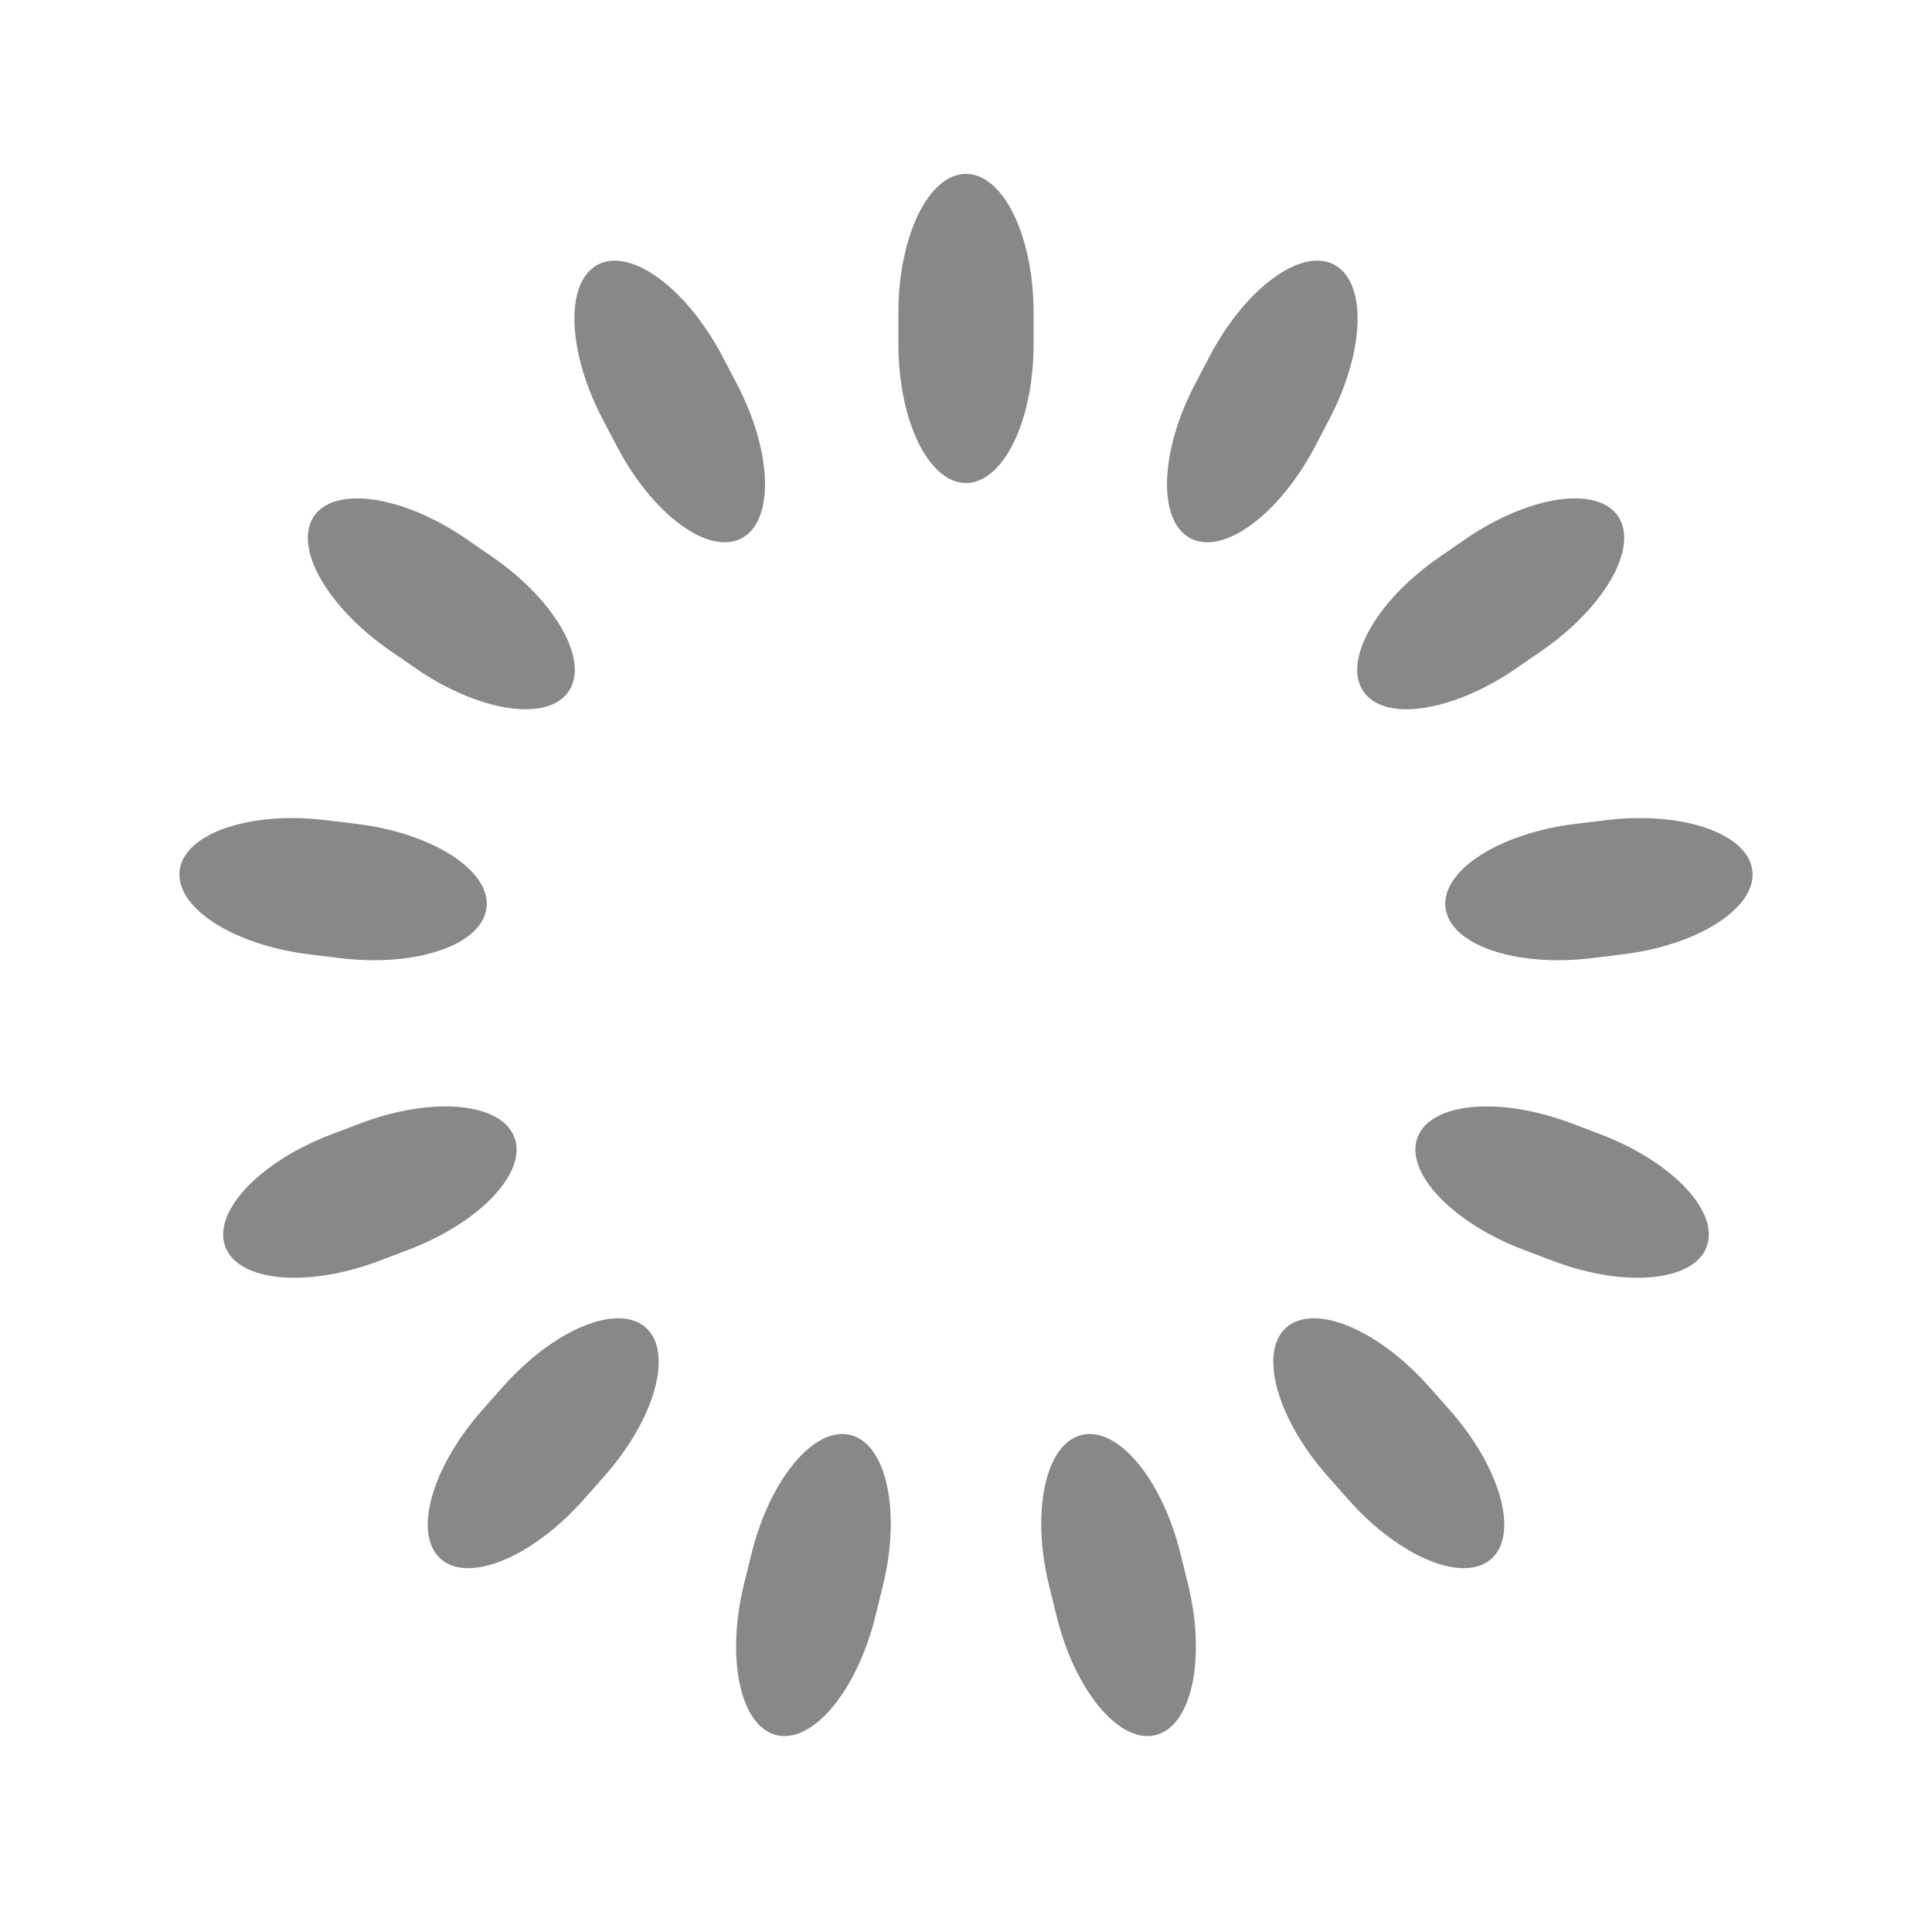
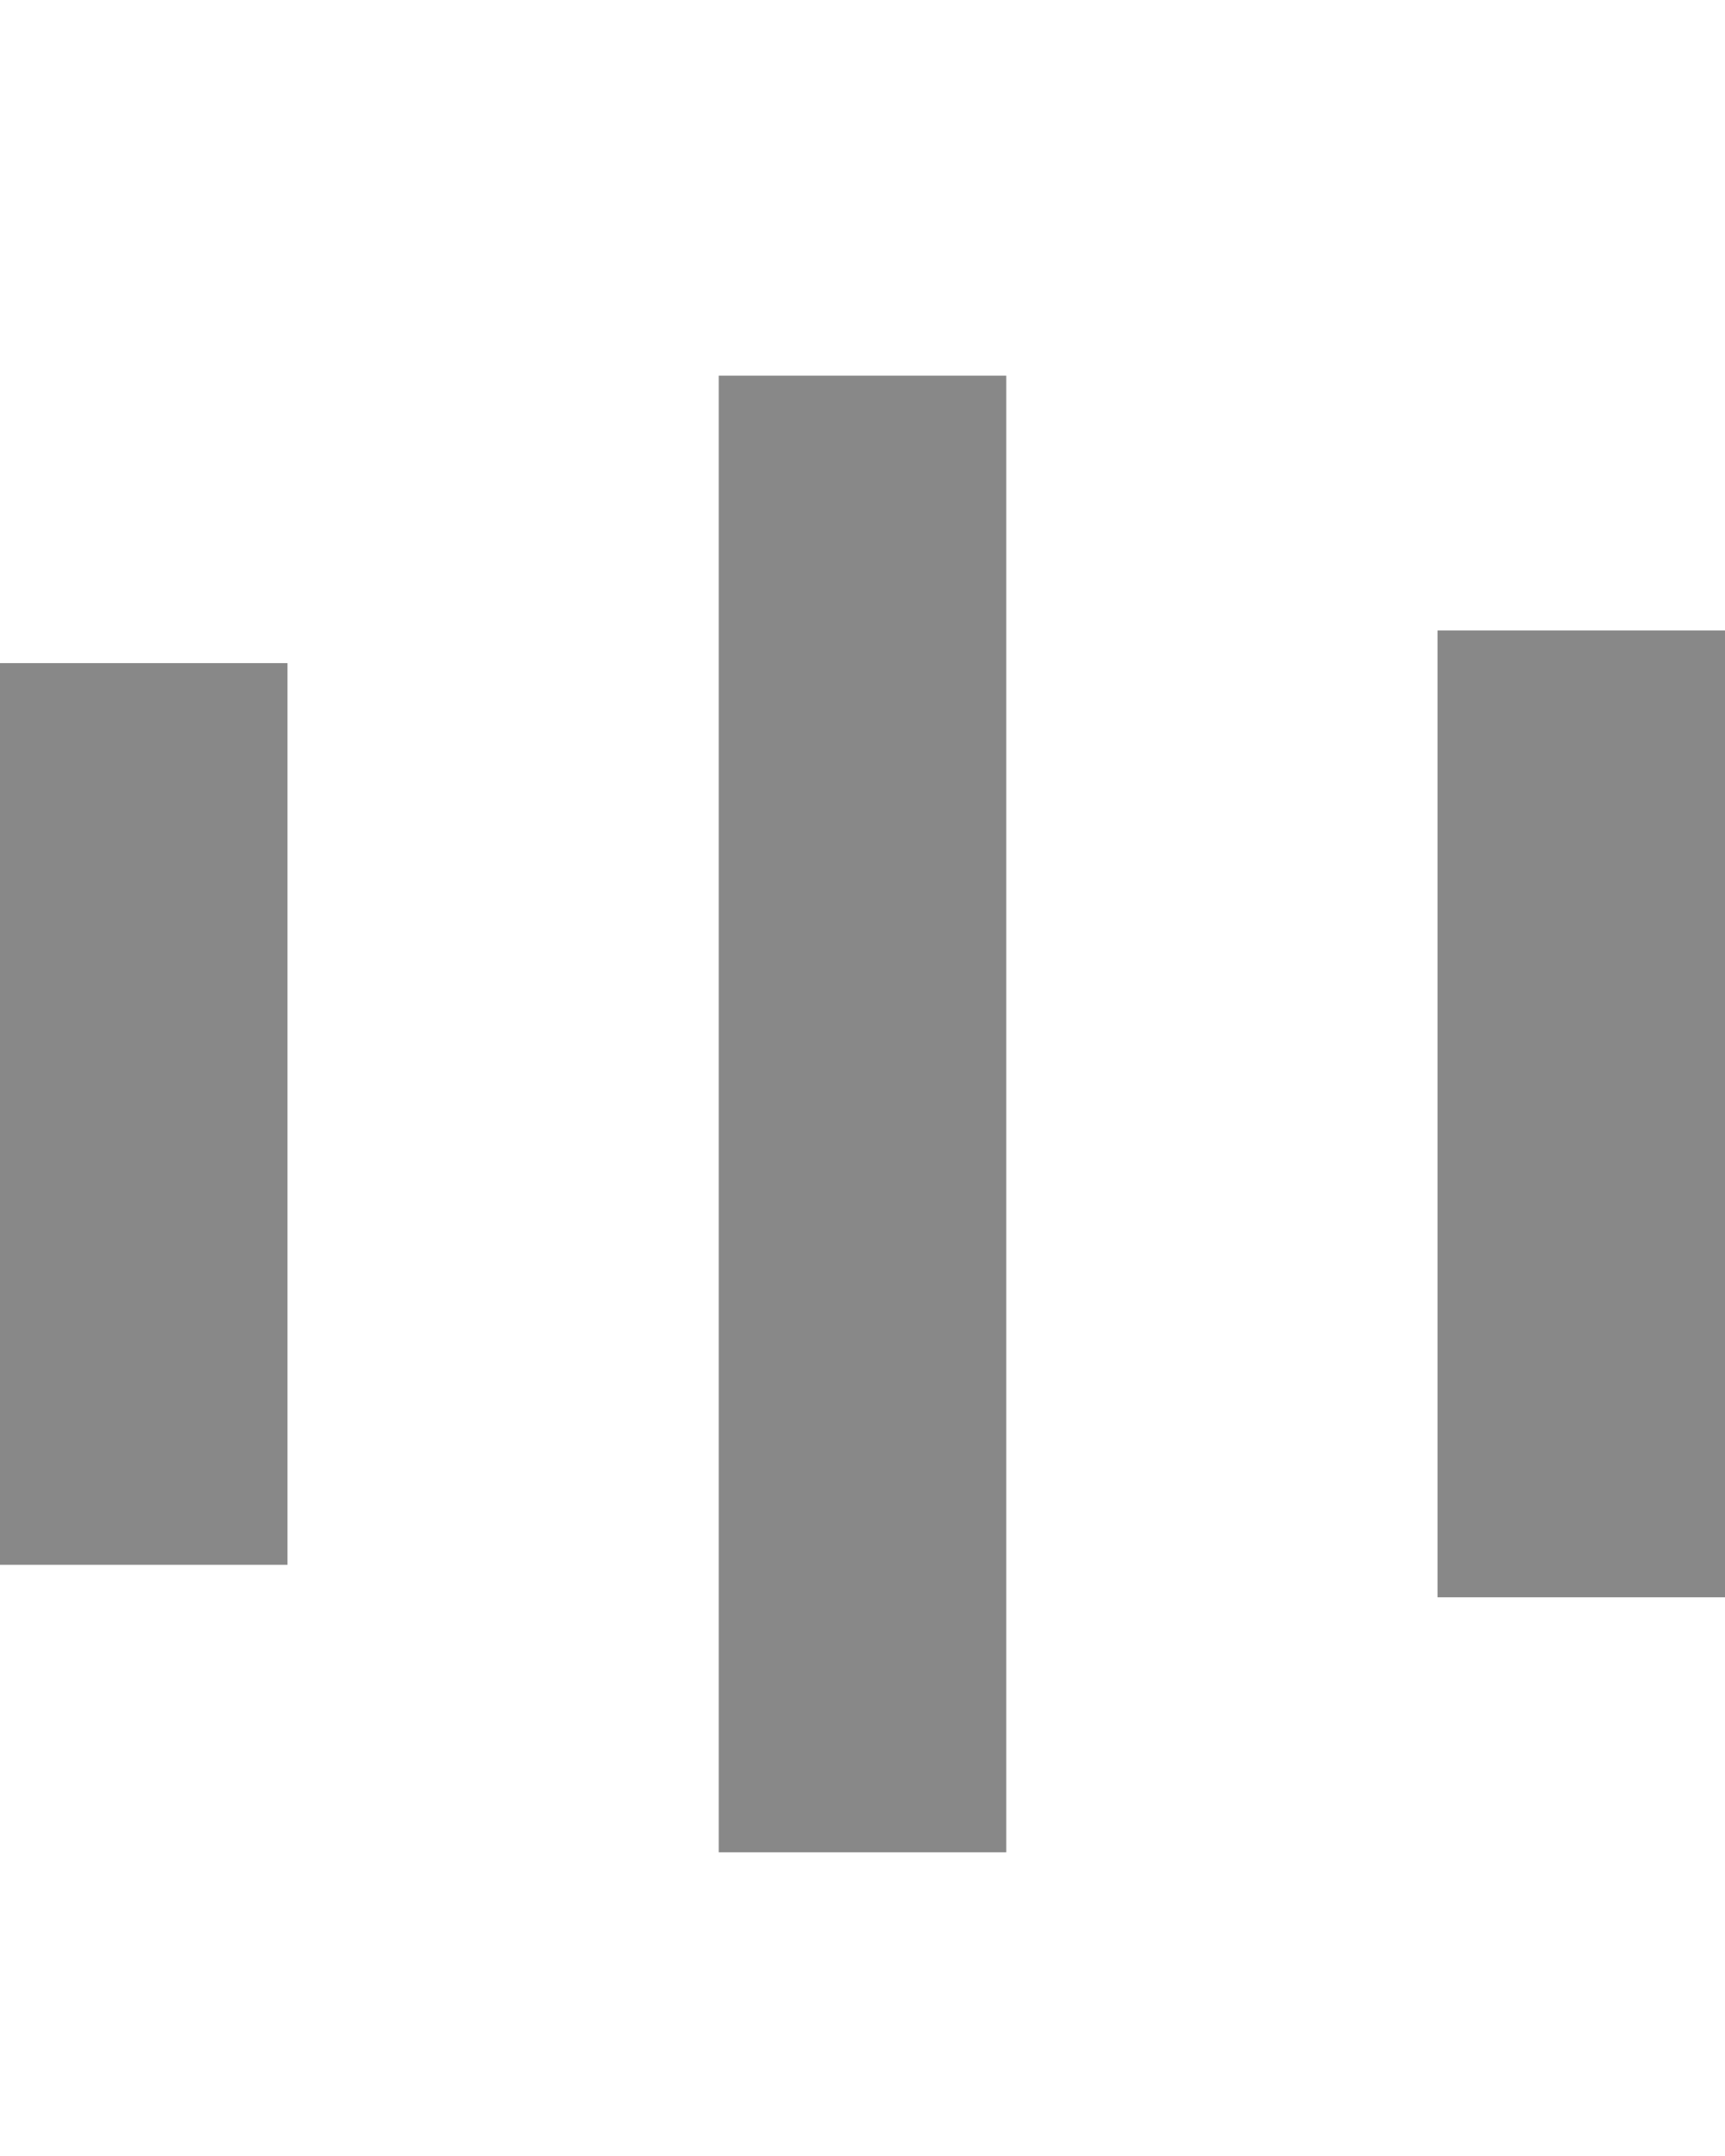
- <svg xmlns="http://www.w3.org/2000/svg" width="50" height="50" x="0" y="0" viewBox="0 0 100 100">
-   <rect width="7" height="16" x="46.5" y="9" fill="#888" rx="37.2" ry="7.2">
-     <animate attributeName="opacity" begin="-0.923s" dur="1s" keyTimes="0;1" repeatCount="indefinite" values="1;0" />
+ <svg xmlns="http://www.w3.org/2000/svg" width="24px" height="30px" viewBox="0 0 24 30" style="enable-background:new 0 0 50 50" xml:space="preserve">
+   <rect x="0" y="9.227" width="4" height="12.547" fill="#888">
+     <animate attributeName="height" attributeType="XML" values="5;21;5" begin="0s" dur="0.6s" repeatCount="indefinite" />
+     <animate attributeName="y" attributeType="XML" values="13; 5; 13" begin="0s" dur="0.6s" repeatCount="indefinite" />
  </rect>
-   <rect width="7" height="16" x="46.5" y="9" fill="#888" rx="37.2" ry="7.2" transform="rotate(27.692 50 50)">
-     <animate attributeName="opacity" begin="-0.846s" dur="1s" keyTimes="0;1" repeatCount="indefinite" values="1;0" />
+   <rect x="10" y="5.227" width="4" height="20.547" fill="#888">
+     <animate attributeName="height" attributeType="XML" values="5;21;5" begin="0.15s" dur="0.6s" repeatCount="indefinite" />
+     <animate attributeName="y" attributeType="XML" values="13; 5; 13" begin="0.15s" dur="0.6s" repeatCount="indefinite" />
  </rect>
-   <rect width="7" height="16" x="46.5" y="9" fill="#888" rx="37.2" ry="7.2" transform="rotate(55.385 50 50)">
-     <animate attributeName="opacity" begin="-0.769s" dur="1s" keyTimes="0;1" repeatCount="indefinite" values="1;0" />
-   </rect>
-   <rect width="7" height="16" x="46.5" y="9" fill="#888" rx="37.2" ry="7.2" transform="rotate(83.077 50 50)">
-     <animate attributeName="opacity" begin="-0.692s" dur="1s" keyTimes="0;1" repeatCount="indefinite" values="1;0" />
-   </rect>
-   <rect width="7" height="16" x="46.5" y="9" fill="#888" rx="37.2" ry="7.2" transform="rotate(110.77 50 50)">
-     <animate attributeName="opacity" begin="-0.615s" dur="1s" keyTimes="0;1" repeatCount="indefinite" values="1;0" />
-   </rect>
-   <rect width="7" height="16" x="46.5" y="9" fill="#888" rx="37.2" ry="7.2" transform="rotate(138.462 50 50)">
-     <animate attributeName="opacity" begin="-0.538s" dur="1s" keyTimes="0;1" repeatCount="indefinite" values="1;0" />
-   </rect>
-   <rect width="7" height="16" x="46.5" y="9" fill="#888" rx="37.2" ry="7.2" transform="rotate(166.154 50 50)">
-     <animate attributeName="opacity" begin="-0.462s" dur="1s" keyTimes="0;1" repeatCount="indefinite" values="1;0" />
-   </rect>
-   <rect width="7" height="16" x="46.5" y="9" fill="#888" rx="37.2" ry="7.2" transform="rotate(193.846 50 50)">
-     <animate attributeName="opacity" begin="-0.385s" dur="1s" keyTimes="0;1" repeatCount="indefinite" values="1;0" />
-   </rect>
-   <rect width="7" height="16" x="46.5" y="9" fill="#888" rx="37.2" ry="7.2" transform="rotate(221.538 50 50)">
-     <animate attributeName="opacity" begin="-0.308s" dur="1s" keyTimes="0;1" repeatCount="indefinite" values="1;0" />
-   </rect>
-   <rect width="7" height="16" x="46.5" y="9" fill="#888" rx="37.2" ry="7.2" transform="rotate(249.23 50 50)">
-     <animate attributeName="opacity" begin="-0.231s" dur="1s" keyTimes="0;1" repeatCount="indefinite" values="1;0" />
-   </rect>
-   <rect width="7" height="16" x="46.5" y="9" fill="#888" rx="37.2" ry="7.2" transform="rotate(276.923 50 50)">
-     <animate attributeName="opacity" begin="-0.154s" dur="1s" keyTimes="0;1" repeatCount="indefinite" values="1;0" />
-   </rect>
-   <rect width="7" height="16" x="46.5" y="9" fill="#888" rx="37.2" ry="7.2" transform="rotate(304.615 50 50)">
-     <animate attributeName="opacity" begin="-0.077s" dur="1s" keyTimes="0;1" repeatCount="indefinite" values="1;0" />
-   </rect>
-   <rect width="7" height="16" x="46.5" y="9" fill="#888" rx="37.2" ry="7.2" transform="rotate(332.308 50 50)">
-     <animate attributeName="opacity" begin="0s" dur="1s" keyTimes="0;1" repeatCount="indefinite" values="1;0" />
+   <rect x="20" y="8.773" width="4" height="13.453" fill="#888">
+     <animate attributeName="height" attributeType="XML" values="5;21;5" begin="0.3s" dur="0.6s" repeatCount="indefinite" />
+     <animate attributeName="y" attributeType="XML" values="13; 5; 13" begin="0.3s" dur="0.6s" repeatCount="indefinite" />
  </rect>
</svg>
